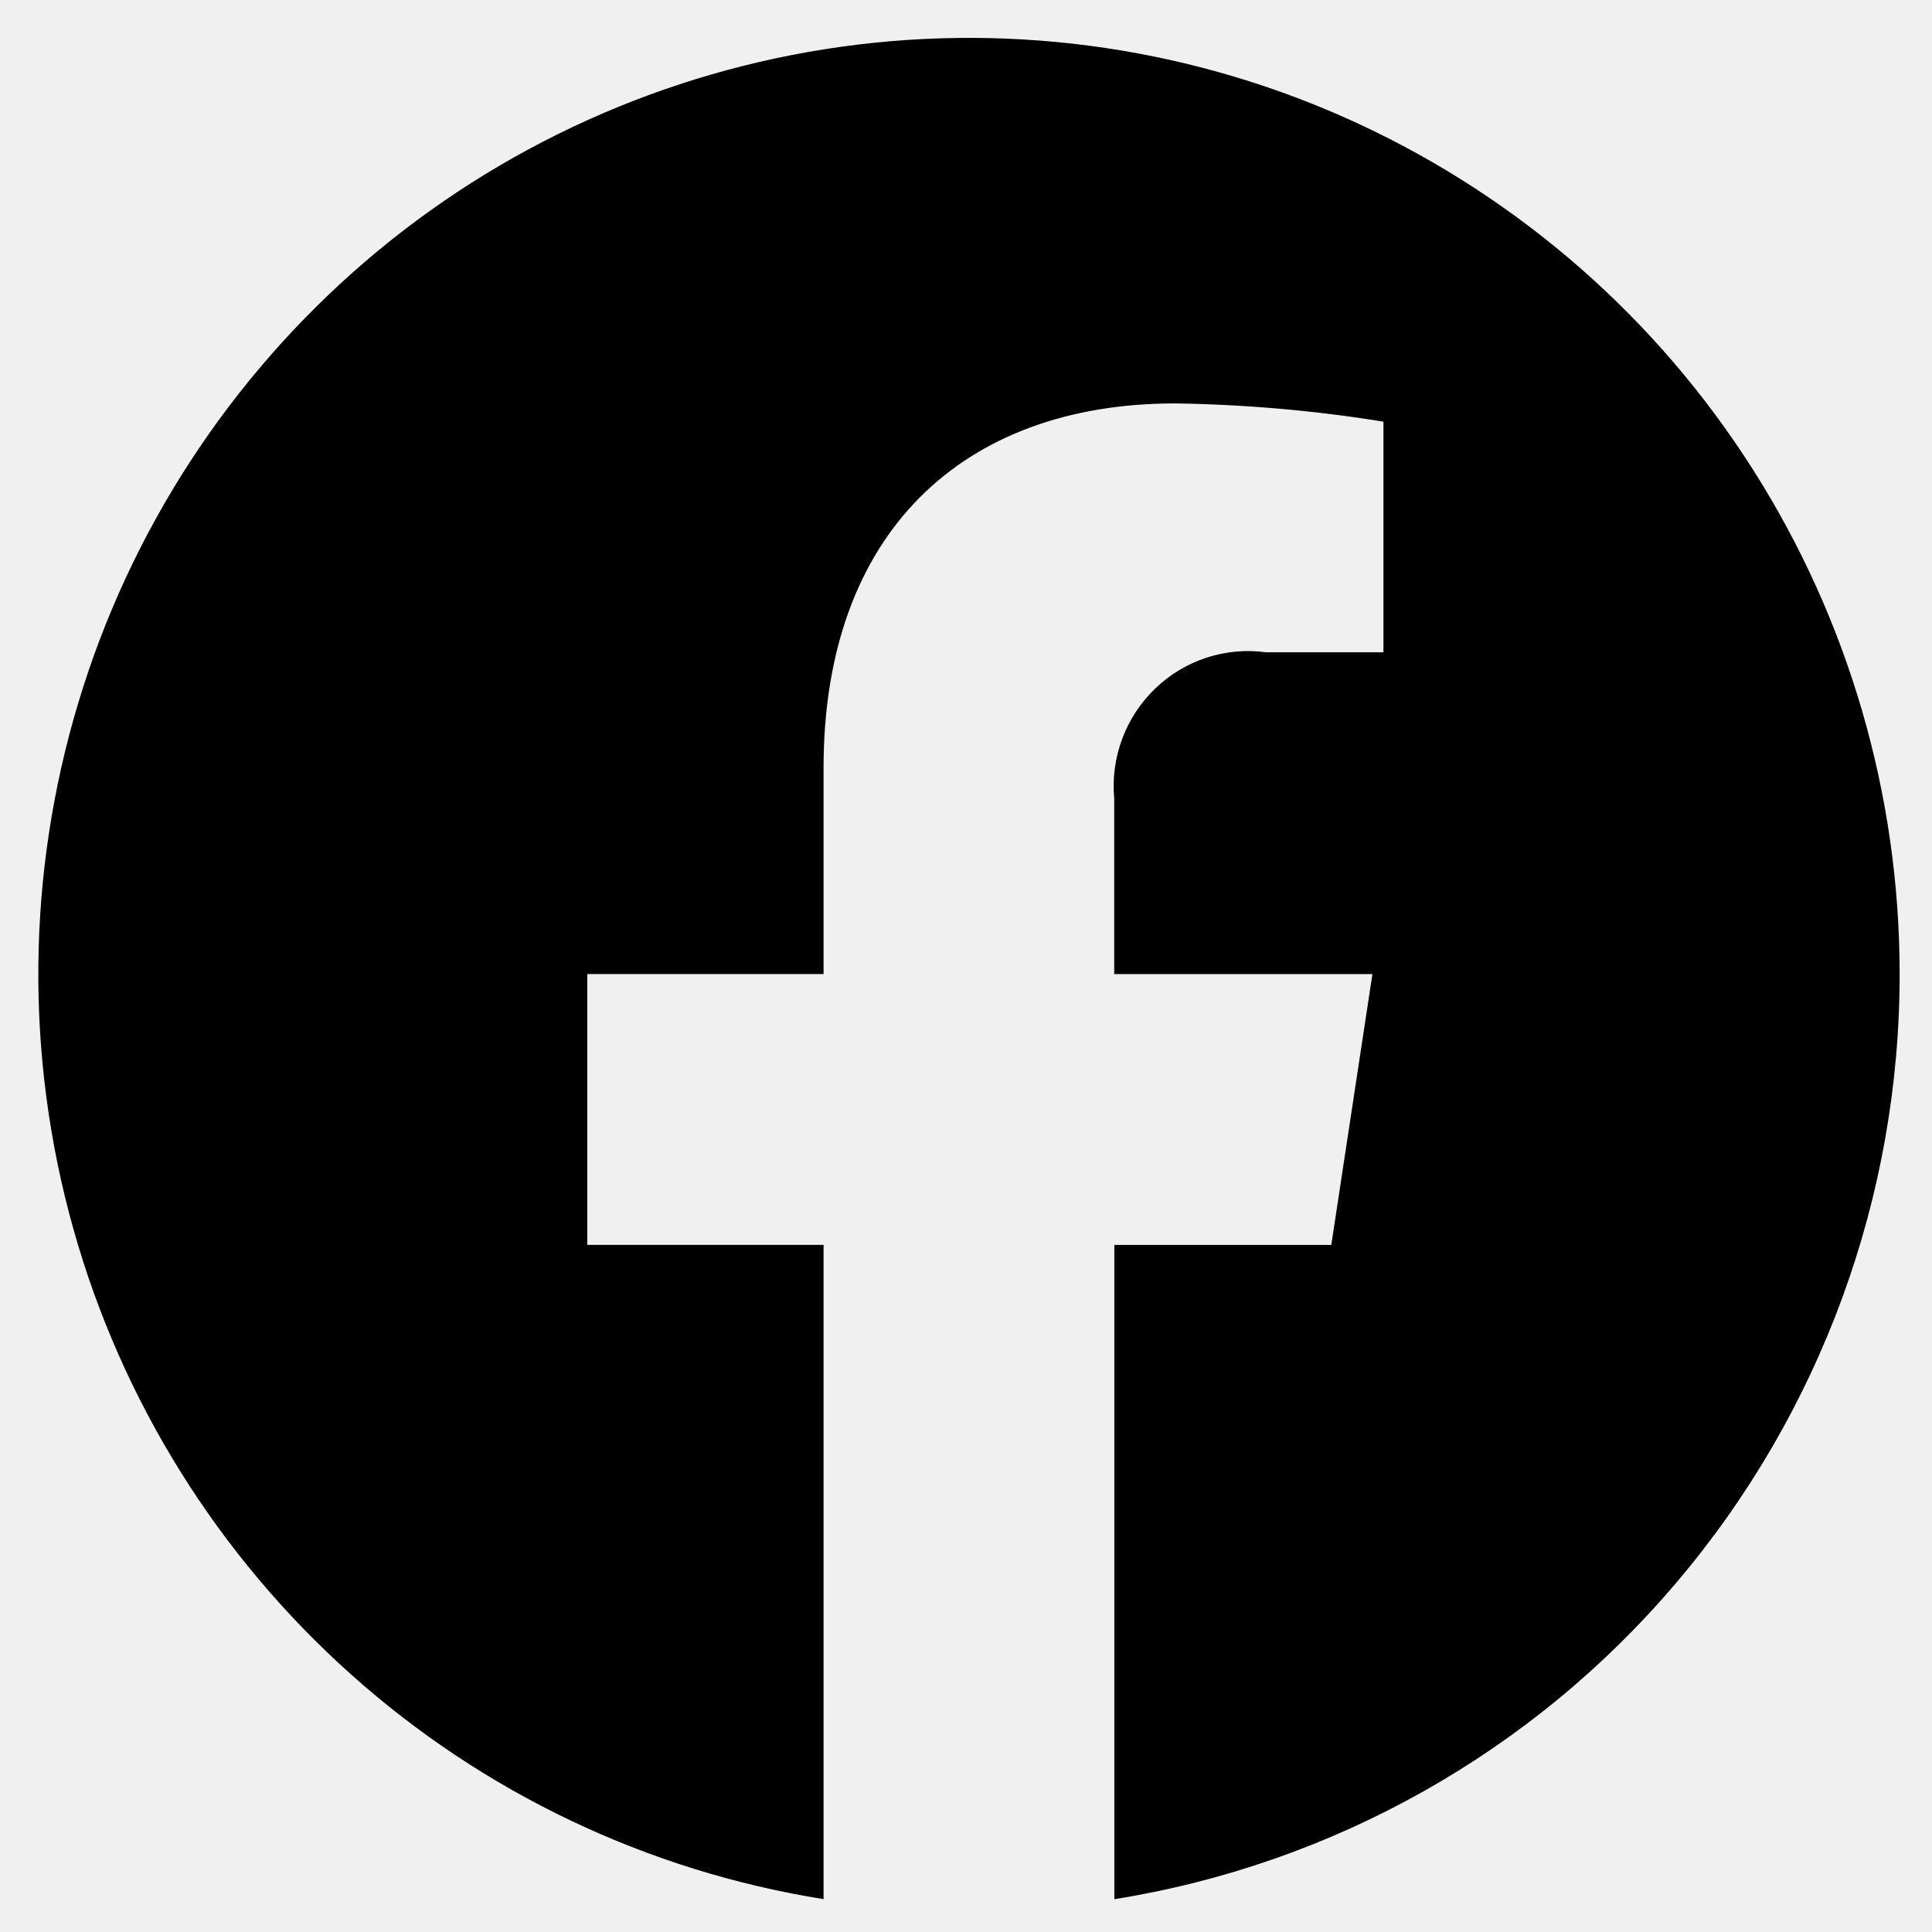
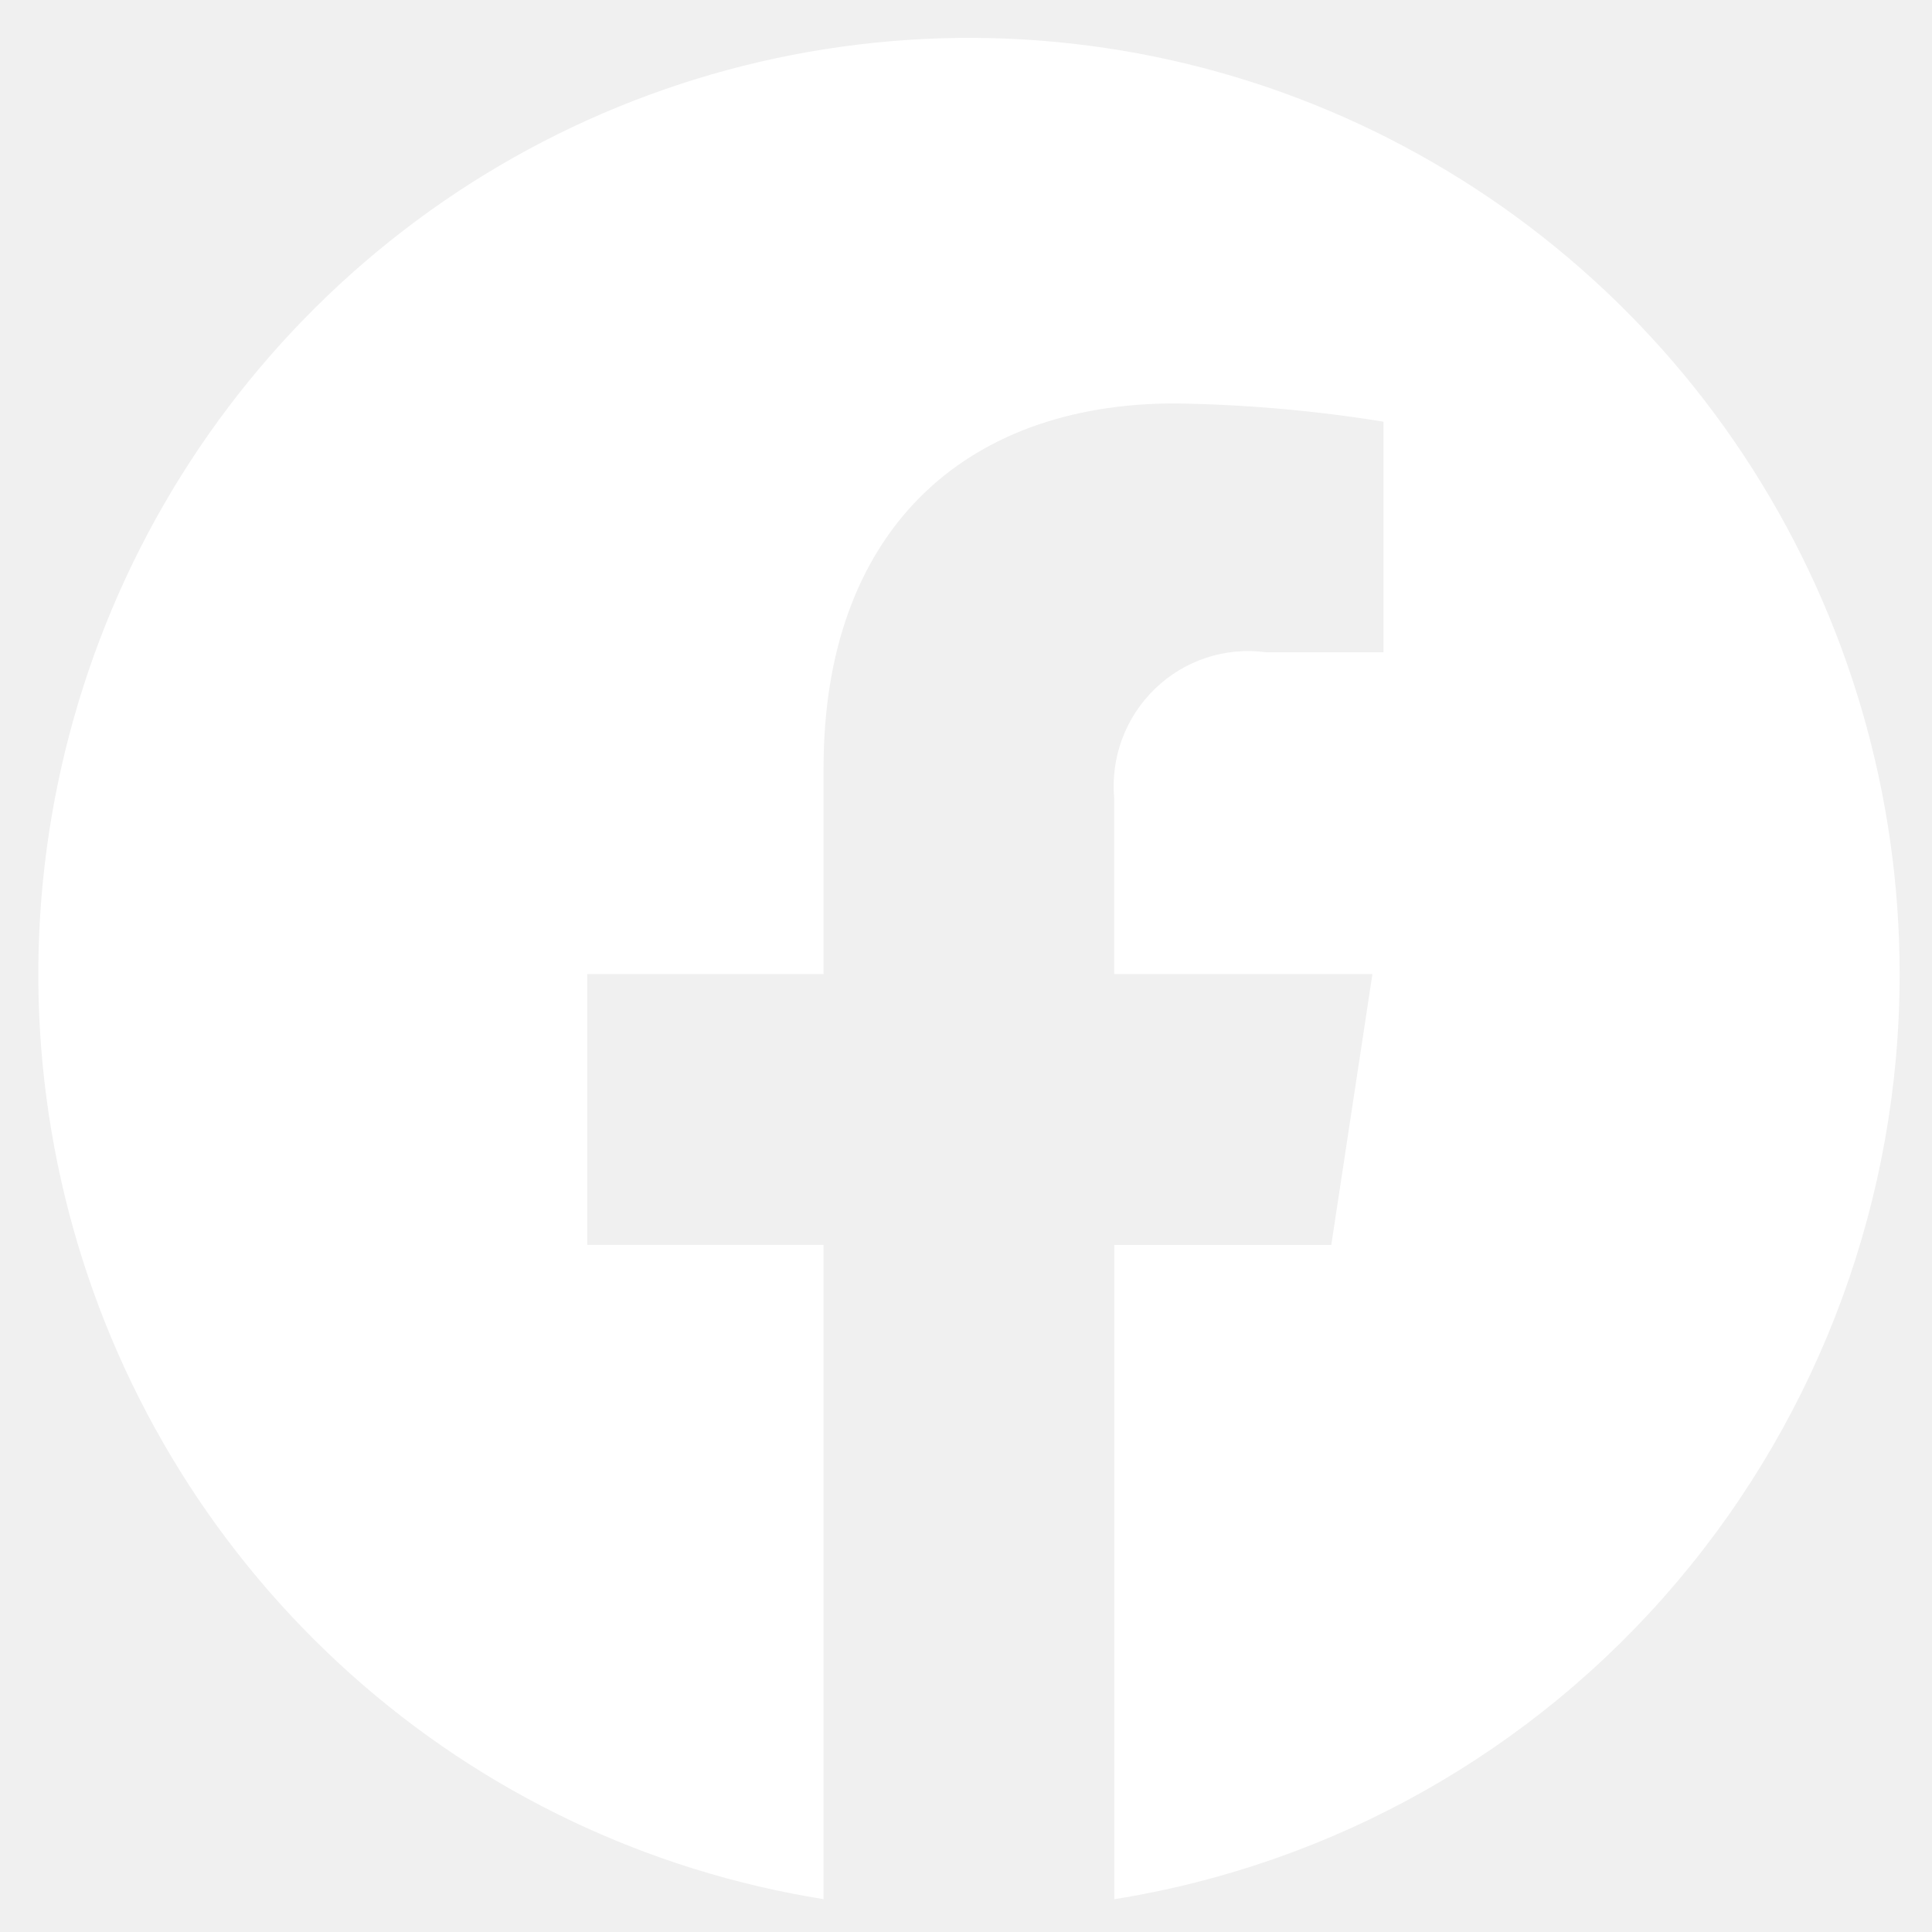
<svg xmlns="http://www.w3.org/2000/svg" viewBox="-0.51 -0.26 26.45 26.45" aria-label="Facebook">
-   <path fill="currentColor" d="M25.497 13.075c0-2.45-.698-4.848-2.011-6.911a12.765 12.765 0 0 0-5.398-4.73A12.671 12.671 0 0 0 11.008.38a12.705 12.705 0 0 0-6.529 2.95A12.827 12.827 0 0 0 .563 9.358a12.896 12.896 0 0 0-.07 7.201 12.831 12.831 0 0 0 3.801 6.103 12.709 12.709 0 0 0 6.471 3.078v-8.957H7.53v-3.708h3.235v-2.824c0-3.213 1.903-4.988 4.813-4.988.956.014 1.909.097 2.852.25V8.67h-1.607a1.83 1.83 0 0 0-1.518.497 1.854 1.854 0 0 0-.561 1.505v2.404h3.535l-.563 3.708h-2.97v8.957a12.725 12.725 0 0 0 7.697-4.337 12.87 12.87 0 0 0 3.054-8.328z" />
+   <path fill="#fff" d="M25.497 13.075c0-2.45-.698-4.848-2.011-6.911a12.765 12.765 0 0 0-5.398-4.73A12.671 12.671 0 0 0 11.008.38a12.705 12.705 0 0 0-6.529 2.95A12.827 12.827 0 0 0 .563 9.358a12.896 12.896 0 0 0-.07 7.201 12.831 12.831 0 0 0 3.801 6.103 12.709 12.709 0 0 0 6.471 3.078v-8.957H7.53v-3.708h3.235v-2.824c0-3.213 1.903-4.988 4.813-4.988.956.014 1.909.097 2.852.25V8.67h-1.607a1.83 1.83 0 0 0-1.518.497 1.854 1.854 0 0 0-.561 1.505v2.404h3.535l-.563 3.708h-2.97v8.957a12.725 12.725 0 0 0 7.697-4.337 12.87 12.87 0 0 0 3.054-8.328z" />
</svg>
